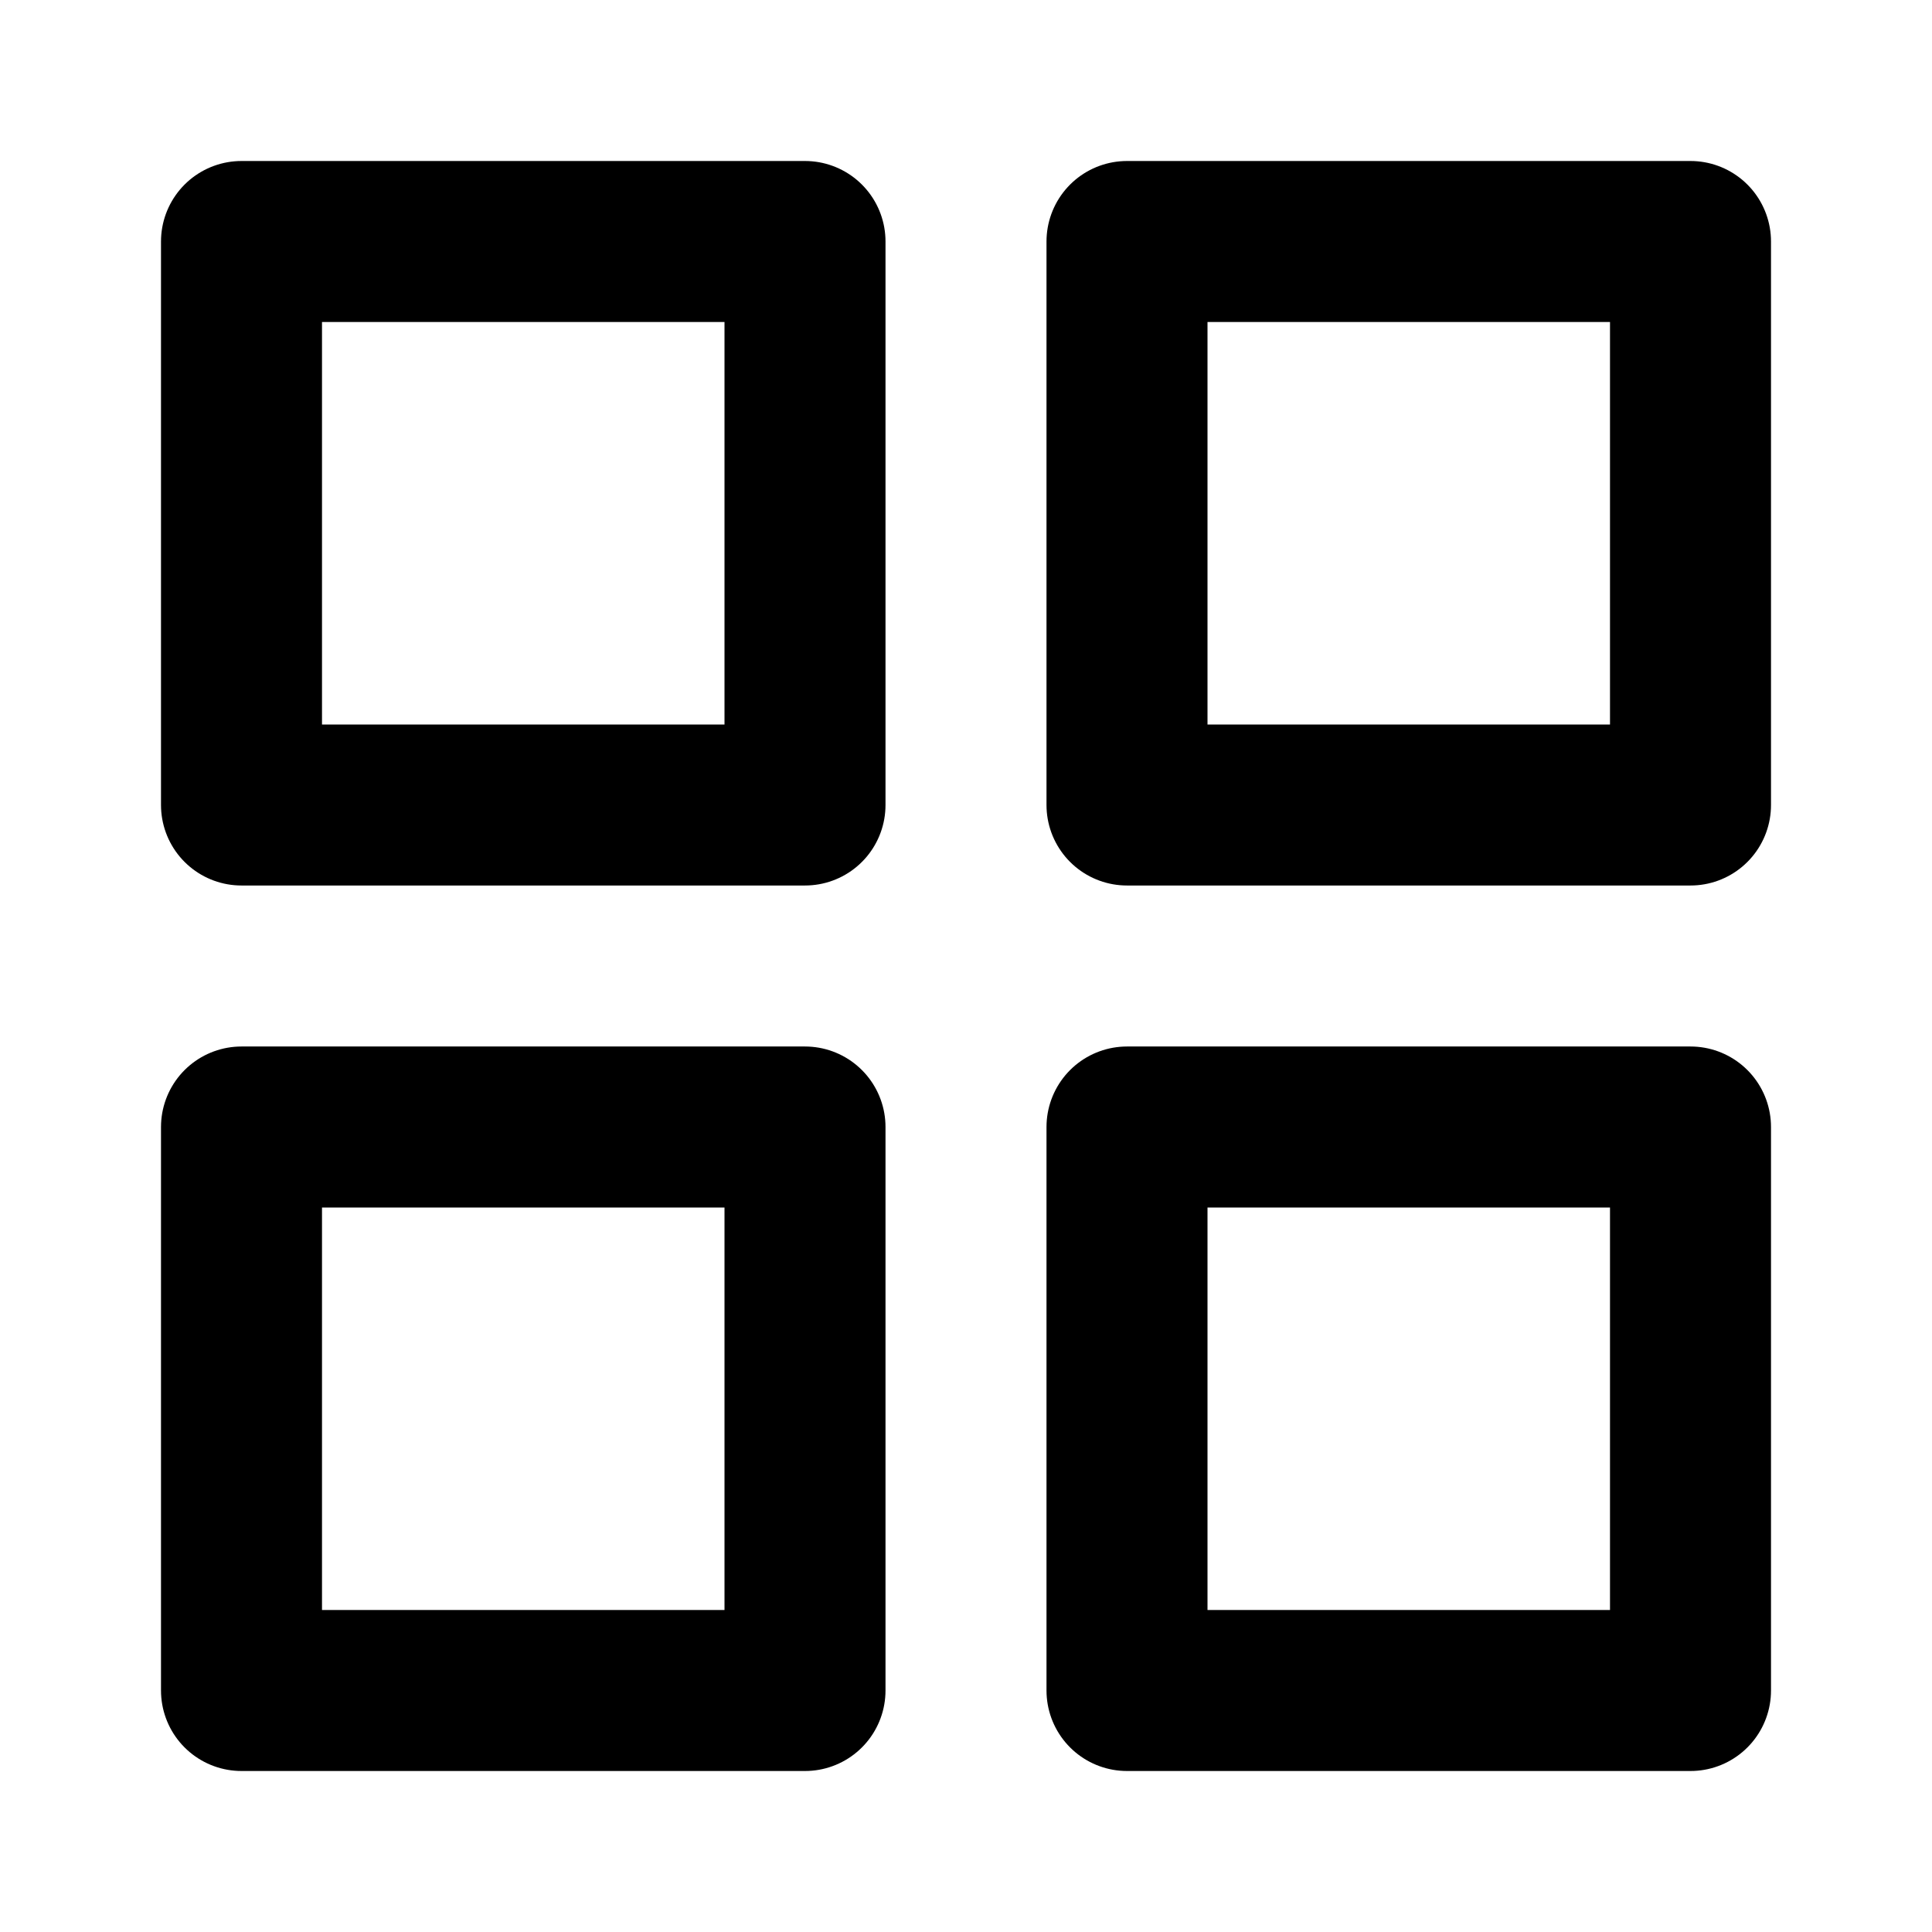
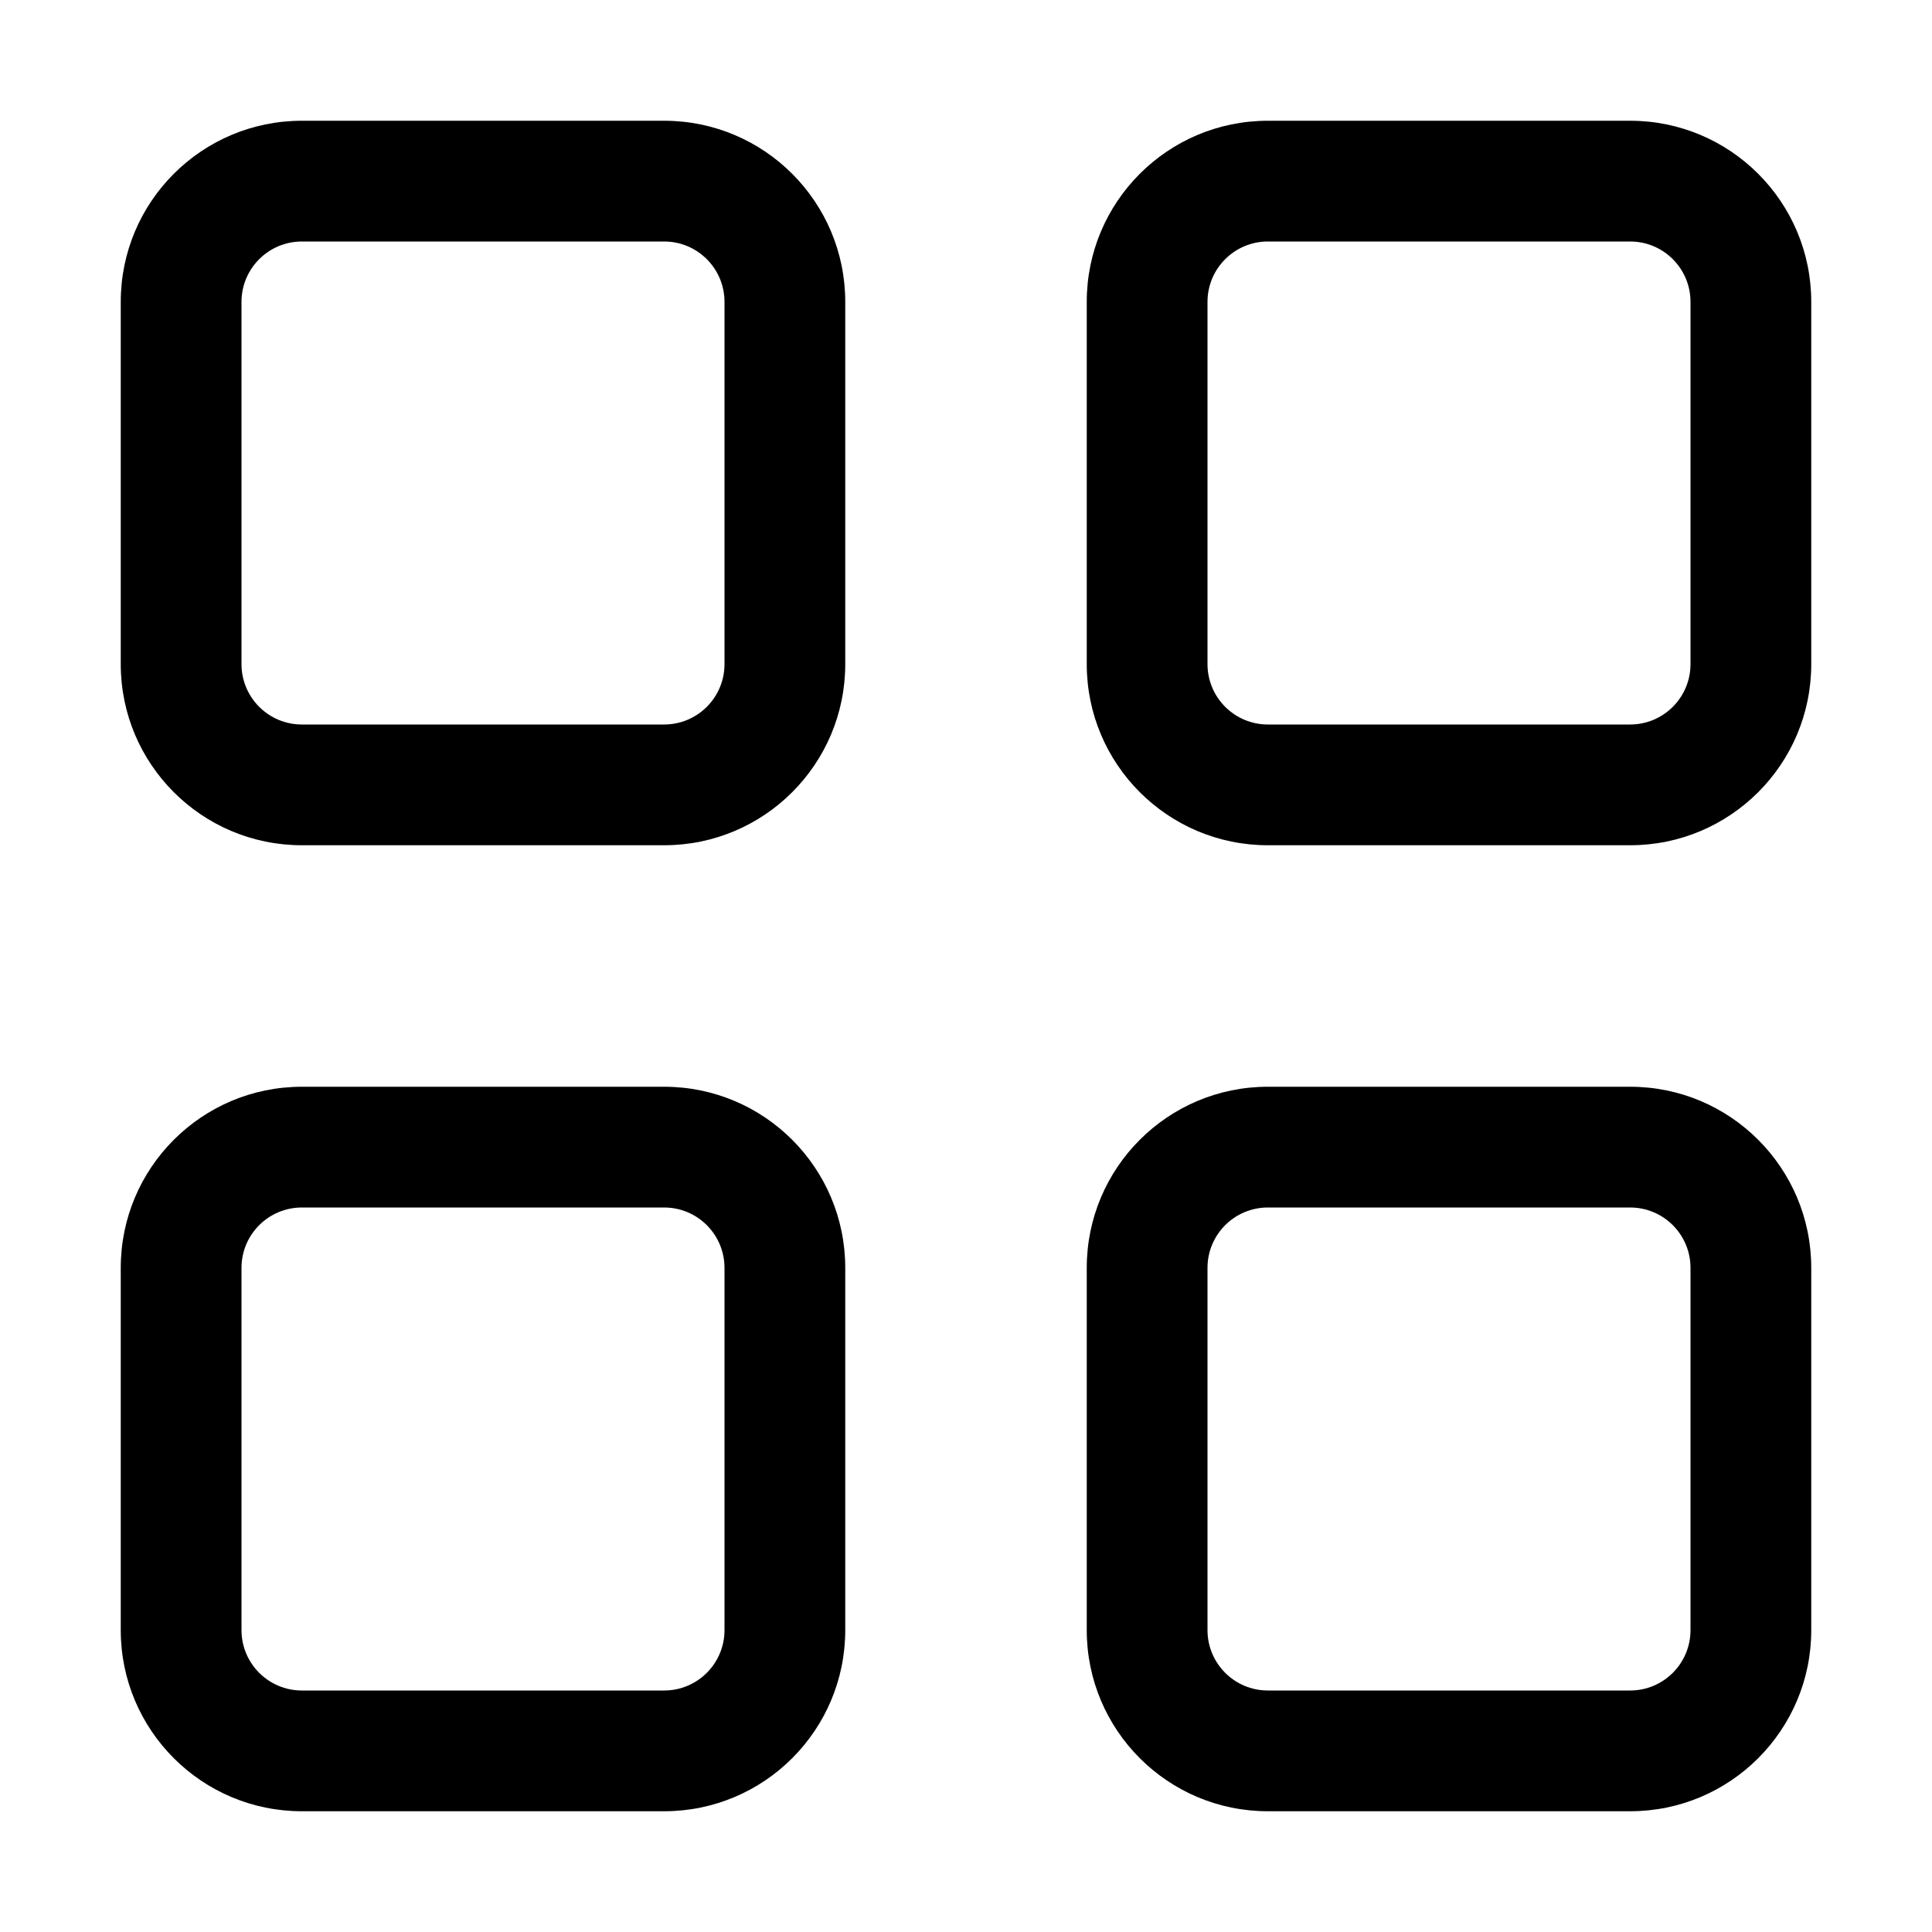
- <svg xmlns="http://www.w3.org/2000/svg" viewBox="0 0 24 24" fill="none" stroke="currentColor" stroke-width="2" stroke-linecap="round" stroke-linejoin="round">
-   <rect x="3" y="3" width="7" height="7" />
-   <rect x="14" y="3" width="7" height="7" />
-   <rect x="14" y="14" width="7" height="7" />
-   <rect x="3" y="14" width="7" height="7" />
+ <svg xmlns="http://www.w3.org/2000/svg" width="16" height="16" fill="currentColor" class="bi bi-grid" viewBox="0 0 16 16">
+   <path d="M1 2.5A1.5 1.5 0 0 1 2.5 1h3A1.5 1.5 0 0 1 7 2.5v3A1.5 1.5 0 0 1 5.5 7h-3A1.5 1.5 0 0 1 1 5.5zM2.5 2a.5.5 0 0 0-.5.5v3a.5.5 0 0 0 .5.5h3a.5.5 0 0 0 .5-.5v-3a.5.5 0 0 0-.5-.5zm6.5.5A1.5 1.5 0 0 1 10.5 1h3A1.5 1.5 0 0 1 15 2.5v3A1.5 1.5 0 0 1 13.5 7h-3A1.5 1.5 0 0 1 9 5.5zm1.5-.5a.5.5 0 0 0-.5.5v3a.5.5 0 0 0 .5.5h3a.5.5 0 0 0 .5-.5v-3a.5.5 0 0 0-.5-.5zM1 10.5A1.5 1.5 0 0 1 2.5 9h3A1.5 1.5 0 0 1 7 10.5v3A1.5 1.5 0 0 1 5.5 15h-3A1.5 1.5 0 0 1 1 13.5zm1.5-.5a.5.5 0 0 0-.5.5v3a.5.5 0 0 0 .5.5h3a.5.5 0 0 0 .5-.5v-3a.5.5 0 0 0-.5-.5zm6.5.5A1.5 1.5 0 0 1 10.5 9h3a1.5 1.5 0 0 1 1.5 1.5v3a1.5 1.5 0 0 1-1.5 1.5h-3A1.5 1.5 0 0 1 9 13.5zm1.5-.5a.5.5 0 0 0-.5.5v3a.5.5 0 0 0 .5.5h3a.5.5 0 0 0 .5-.5v-3a.5.5 0 0 0-.5-.5z" />
</svg>
